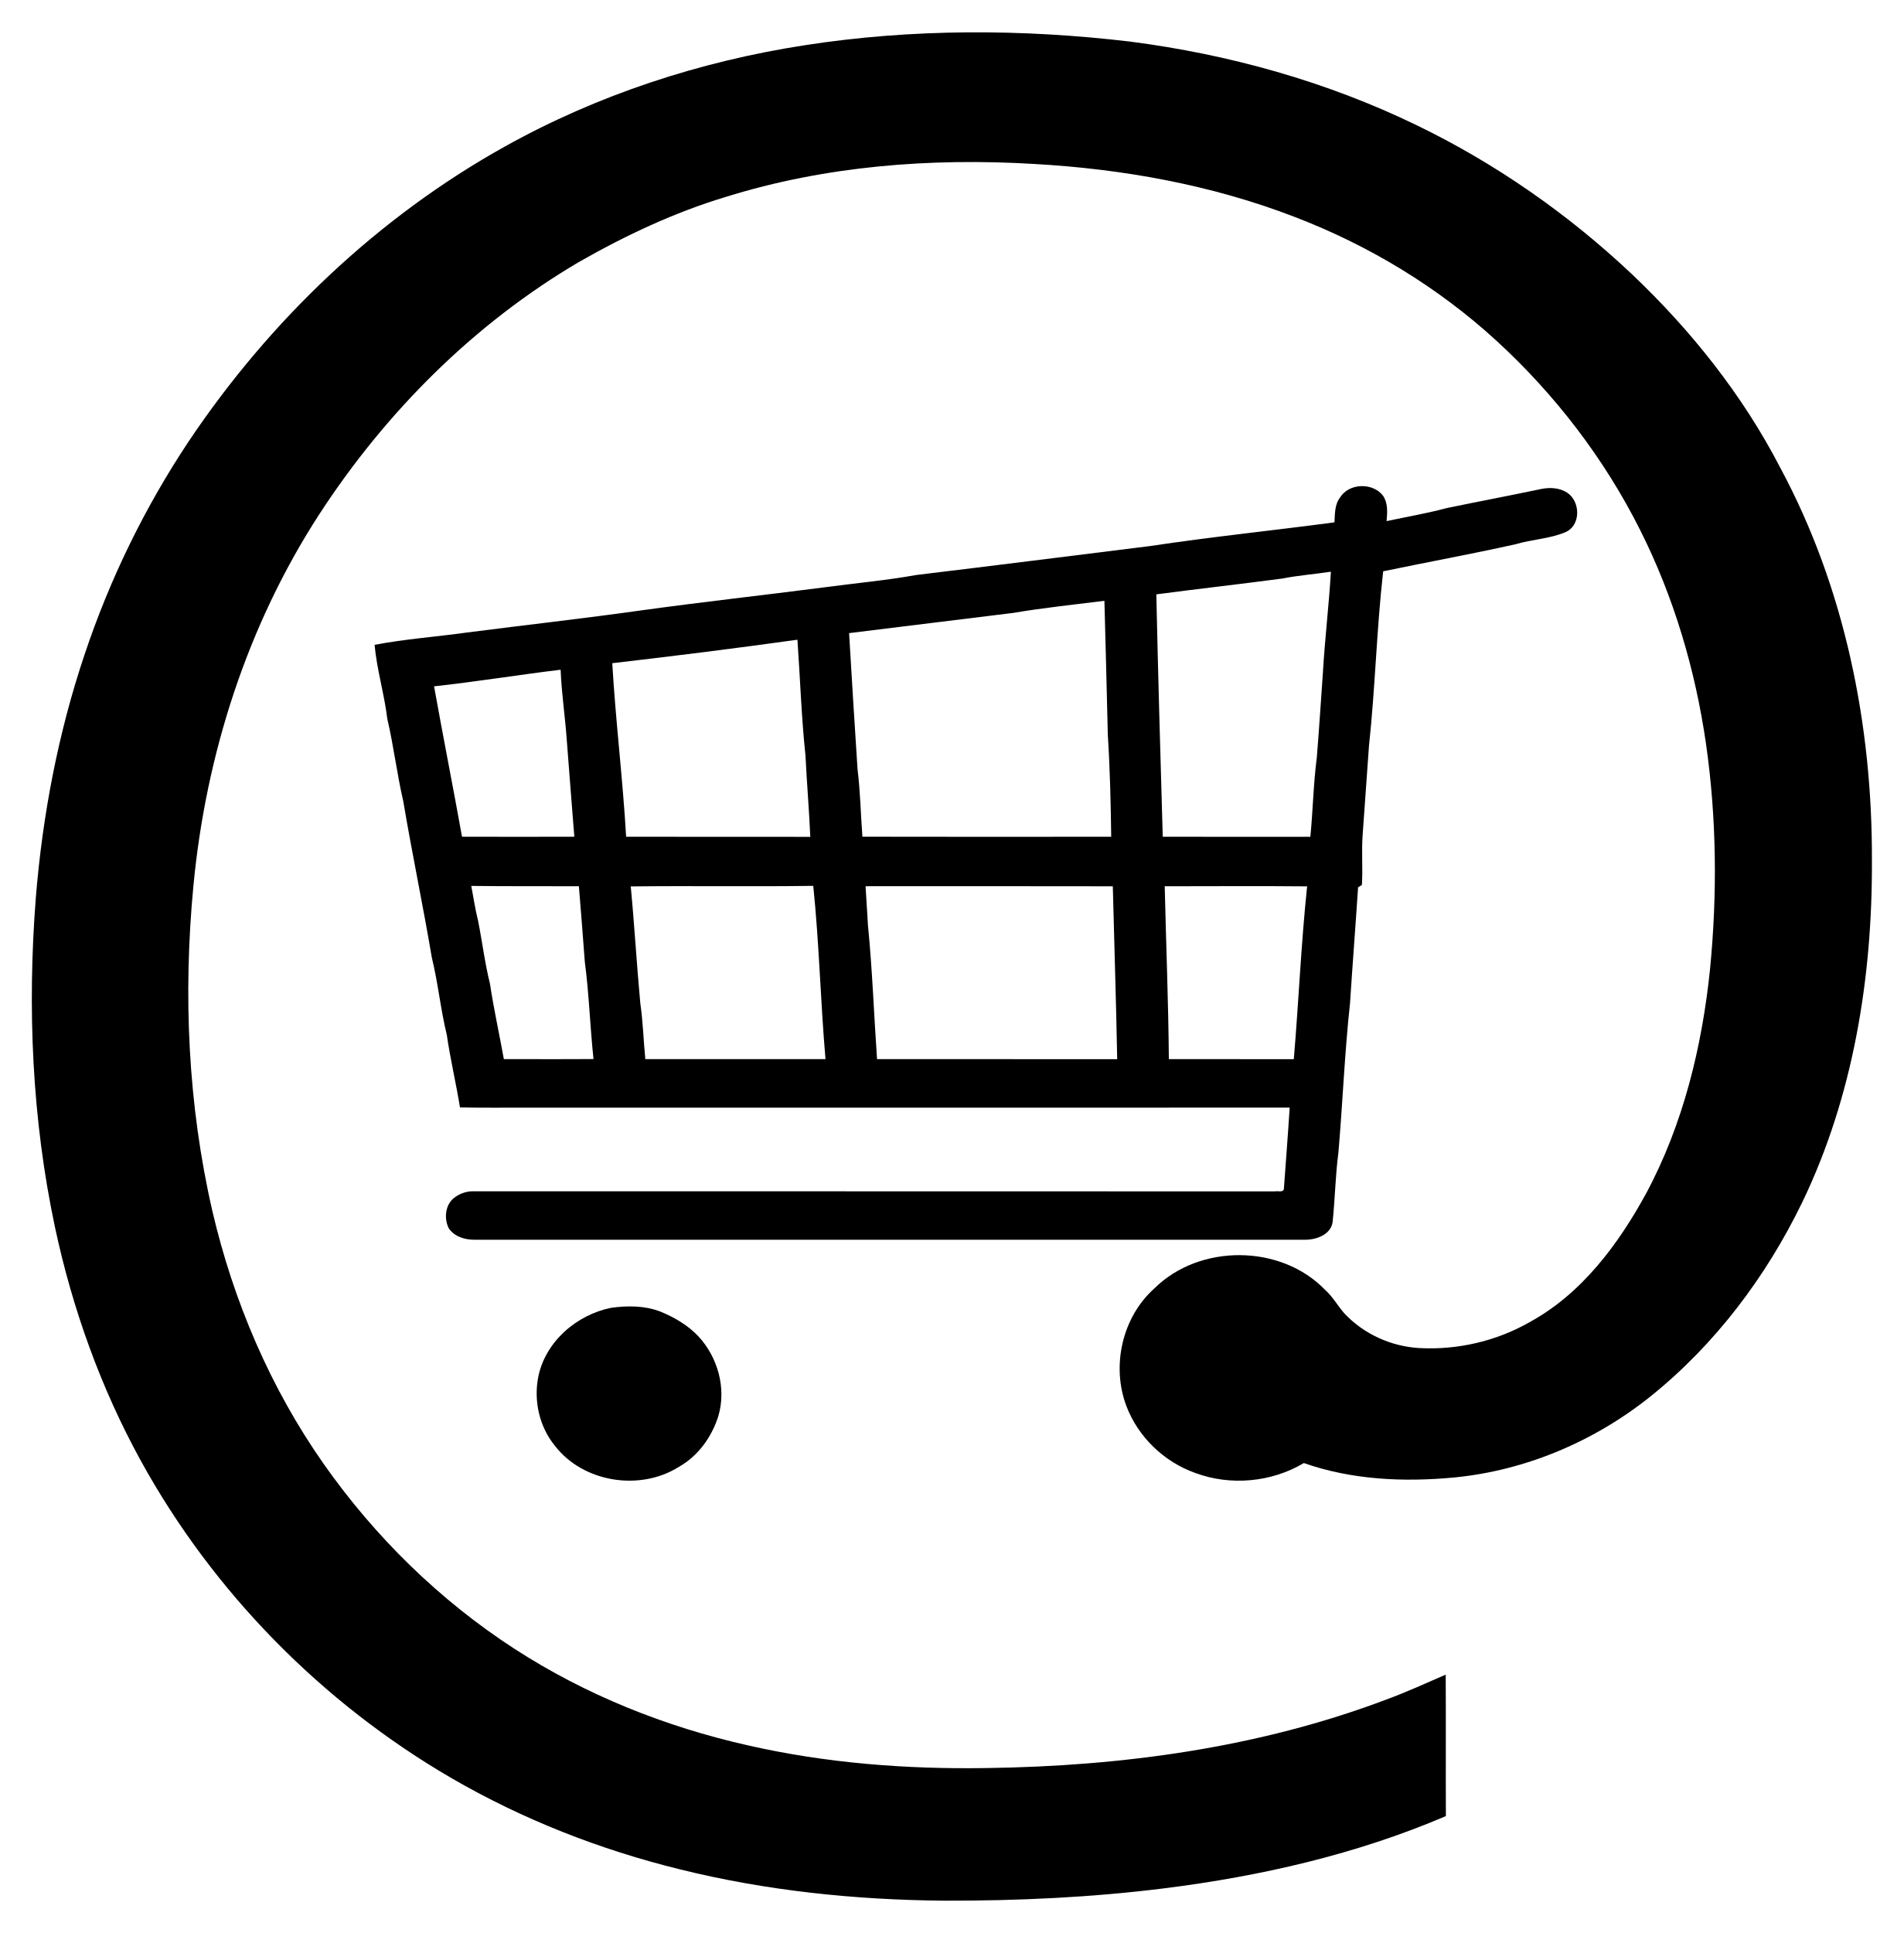
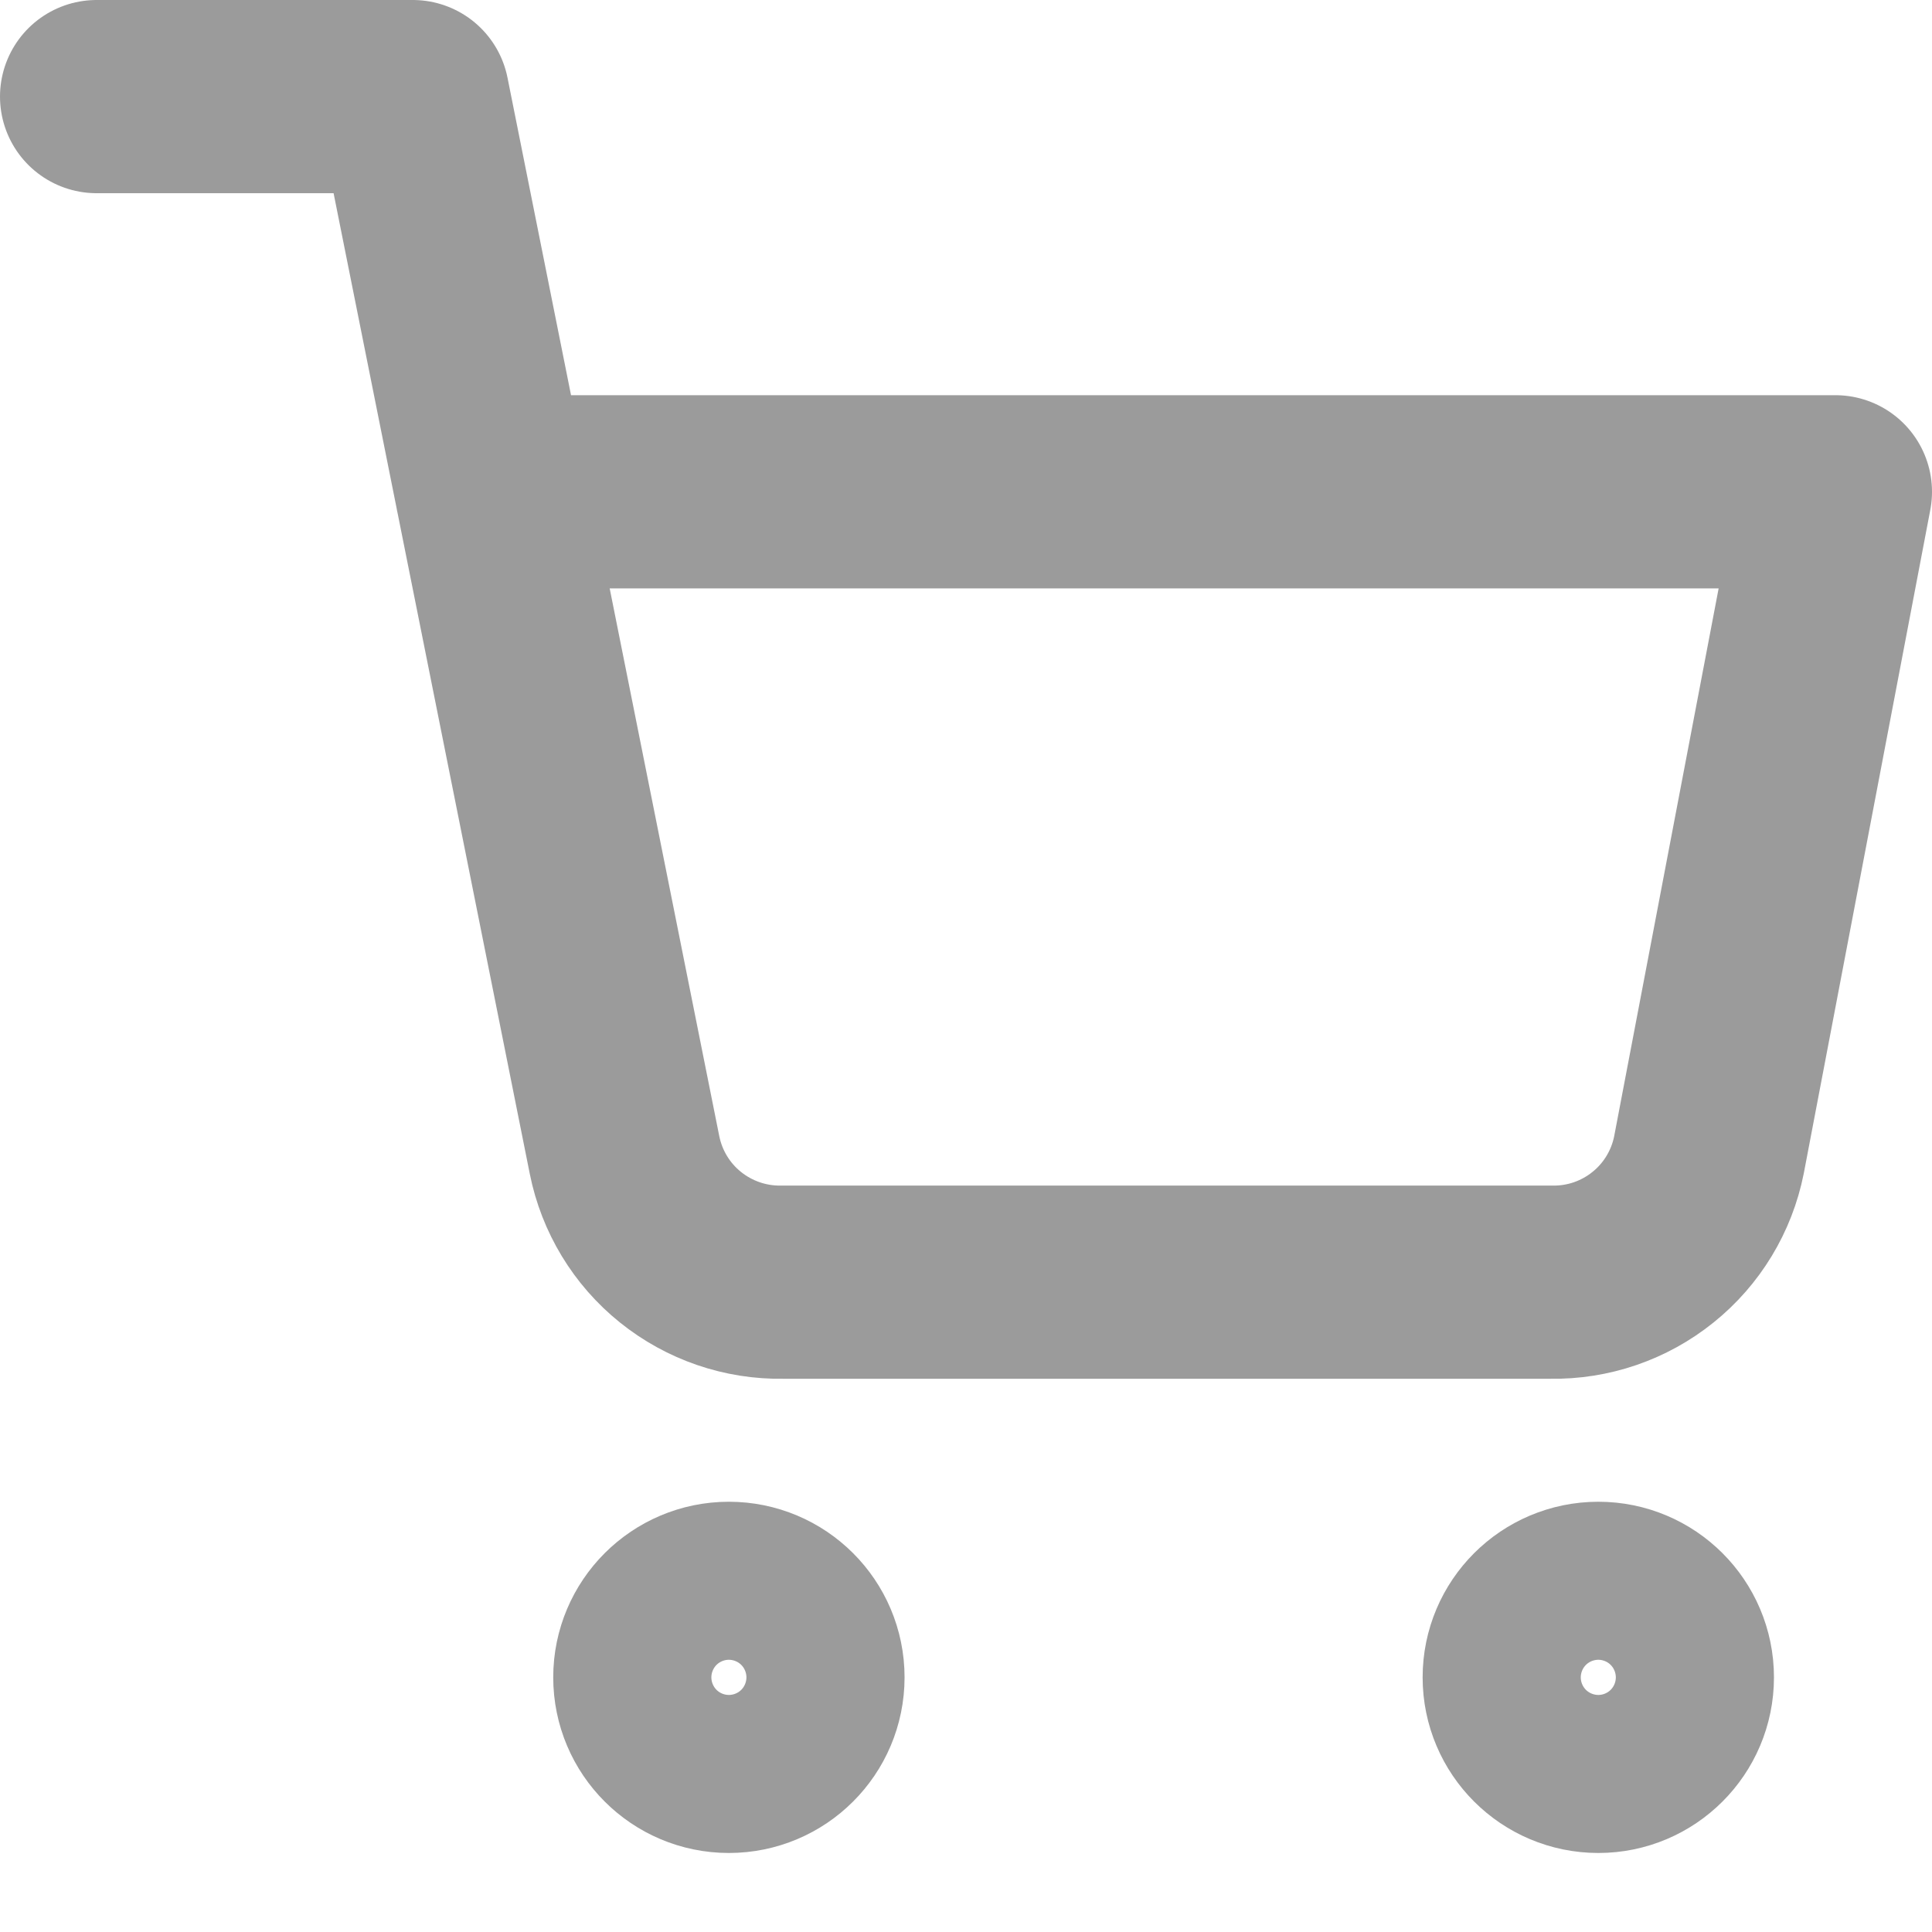
- <svg xmlns="http://www.w3.org/2000/svg" version="1.1" id="Layer_1" x="0px" y="0px" viewBox="217.035 30.611 830.312 842.893" enable-background="new 217.035 30.611 830.312 842.893" xml:space="preserve">
-   <g id="_x23_000000ff">
-     <path d="M567.9,50.35c46.97-7.3,94.93-7.18,142.08-1.6c43.16,5.58,85.65,17.42,124.86,36.43c34.43,16.65,66.17,38.77,93.97,65.01   c25.81,24.49,48.33,52.76,64.7,84.42c28.14,52.34,40.19,112.24,39.95,171.36c0.22,50.98-8.15,102.8-30.43,149   c-15.68,32.29-37.82,61.75-65.85,84.32c-24.53,19.74-54.68,32.59-86.09,35.6c-21.88,2.05-44.5,1.03-65.39-6.31   c-14.13,8.42-32.01,10.05-47.42,4.3c-13.55-4.81-24.87-15.67-29.97-29.14c-6.64-17.51-1.83-38.82,12.23-51.34   c19.63-19.47,55.1-19.33,74.37,0.61c3.42,3.01,5.58,7.09,8.6,10.46c8.43,8.92,20.32,14.27,32.56,14.97   c16.67,0.9,33.61-3.01,48.11-11.31c22.7-12.38,38.68-33.9,50.84-56.18c16.17-30.19,24.39-64.06,27.86-97.96   c3.16-32.57,2.86-65.56-1.77-97.97c-4.67-32.34-14.04-64.09-28.75-93.31c-15.56-31.02-37.03-59.02-62.59-82.46   c-25.55-23.43-55.71-41.66-88.05-54.04c-36.28-13.99-74.98-20.94-113.71-23.11c-45.16-2.69-91.07,0.85-134.41,14.37   c-22.37,6.73-43.62,16.74-63.88,28.28c-45.8,26.89-84.32,65.43-113.24,109.82c-31.53,48.48-49.67,105.01-55.1,162.43   c-4.5,47.21-2.39,95.25,8.24,141.53c9.16,39.35,25.28,77.21,48.52,110.33c22.34,31.83,50.63,59.56,83.29,80.73   c31.01,20.1,65.83,34.01,101.84,42.1c33.98,7.75,68.96,10.43,103.75,9.89c59.24-0.78,119.01-8.84,174.65-29.88   c8.8-3.22,17.31-7.14,25.9-10.85c0.13,20.56-0.02,41.12,0.08,61.68C808.66,839.19,766.96,848.73,725,854   c-31.84,4-63.94,5.48-96.01,5.41c-38.88-0.32-77.86-4.32-115.64-13.72c-34.73-8.55-68.38-21.72-99.34-39.68   c-56.52-32.84-104.07-81.16-135.58-138.47c-17.46-31.77-29.81-66.24-37.39-101.67c-10.04-47.2-12.14-95.89-8.37-143.93   c2.93-36,9.76-71.75,21.28-106c10.93-32.72,26.18-63.98,45.28-92.71c35.31-52.75,82.56-97.89,138.14-128.81   C477.72,71.95,522.29,57.39,567.9,50.35z" />
-     <path d="M801.5,247.54c3.92-6.35,14.31-6.6,18.76-0.74c2.17,3.24,1.88,7.35,1.52,11.05c8.71-1.87,17.51-3.36,26.12-5.66   c13.7-2.86,27.46-5.42,41.15-8.32c3.83-0.8,8.1-0.64,11.48,1.56c5.87,3.84,6.1,14.38-0.84,17.28c-6.87,2.88-14.54,3.08-21.66,5.22   c-19.17,4.28-38.51,7.79-57.73,11.8c-2.88,25.33-3.46,50.86-6.2,76.2c-0.91,13.08-1.88,26.16-2.79,39.25   c-0.47,7.1,0.15,14.24-0.29,21.34c-0.42,0.25-1.25,0.76-1.67,1.01c-1.1,16.84-2.42,33.67-3.51,50.52   c-2.36,21.62-3.19,43.39-5.06,65.06c-1.33,10.1-1.47,20.32-2.54,30.44c-0.83,5.56-7.34,7.75-12.26,7.66   c-120.64,0-241.28-0.01-361.92,0c-4.19,0.05-8.82-1.34-11.27-4.94c-2.25-4.38-1.57-10.71,2.71-13.62c2.42-1.81,5.44-2.69,8.45-2.57   c116.34,0.06,232.69-0.04,349.03,0.05c1.21-0.32,3.89,0.66,4.02-1.22c0.84-11.77,1.78-23.55,2.52-35.33   c-109.51,0.06-219.02,0.01-328.53,0.02c-11.12-0.06-22.23,0.13-33.34-0.09c-1.7-10.58-4.22-21.01-5.74-31.62   c-2.72-11.14-3.81-22.6-6.54-33.74c-3.85-22.79-8.62-45.4-12.46-68.2c-2.76-11.89-4.18-24.04-6.96-35.92   c-1.3-10.85-4.56-21.36-5.54-32.24c13.36-2.55,26.99-3.5,40.46-5.39c25.32-3.27,50.72-6.08,76-9.65   c26.58-3.67,53.26-6.61,79.87-10.05c13.36-1.8,26.81-3,40.08-5.38c33.9-4.08,67.78-8.37,101.66-12.58   c26.77-4.04,53.74-6.78,80.58-10.36C799.26,254.68,799.11,250.64,801.5,247.54 M776.11,282.91c-18.23,2.43-36.52,4.46-54.75,6.87   c0.75,35.24,1.79,70.47,2.8,105.7c21.46,0.06,42.92,0,64.38,0.03c1.13-11.5,1.31-23.08,2.81-34.54c1-12.34,1.79-24.7,2.66-37.04   c0.85-14.71,2.62-29.33,3.49-44.03C790.38,280.99,783.18,281.52,776.11,282.91 M658.97,297.87c-23.88,2.88-47.73,5.93-71.61,8.82   c1.14,19.76,2.41,39.52,3.68,59.27c1.21,9.79,1.39,19.67,2.13,29.5c36.17,0.09,72.34,0.04,108.51,0.02   c-0.19-14.83-0.54-29.68-1.48-44.48c-0.41-19.47-1-38.94-1.48-58.41C685.46,294.27,672.15,295.63,658.97,297.87 M484.07,319.8   c1.47,25.28,4.59,50.41,6.05,75.69c26.77,0.03,53.54-0.02,80.32,0.03c-0.52-11.82-1.52-23.61-2.1-35.43   c-1.78-16.79-2.32-33.69-3.51-50.53C537.96,313.31,511.03,316.68,484.07,319.8 M406.35,329.89c3.92,21.89,8.26,43.7,12.19,65.58   c16.32,0.05,32.65,0.05,48.98,0c-1.16-14.14-2.19-28.29-3.31-42.43c-0.71-10.15-2.28-20.22-2.66-30.39   C443.12,324.88,424.81,327.88,406.35,329.89 M422.57,416.92c0.97,4.98,1.67,10.01,2.92,14.93c1.86,9.22,2.97,18.59,5.24,27.74   c1.67,11.02,4.08,21.9,6.06,32.86c13.04-0.02,26.07,0.07,39.1-0.04c-1.52-14.13-1.93-28.37-3.8-42.46   c-0.84-10.97-1.65-21.93-2.58-32.89C453.86,416.99,438.22,417.12,422.57,416.92 M492.13,417.14c1.62,16.97,2.59,33.99,4.17,50.96   c1.18,8.08,1.38,16.25,2.19,24.36c26.19-0.01,52.38,0.01,78.58-0.01c-2.18-25.15-2.74-50.44-5.34-75.56   C545.21,417.28,518.66,416.82,492.13,417.14 M594.55,417.05c0.28,5.63,0.76,11.25,1.02,16.88c1.94,19.45,2.62,39.01,3.98,58.52   c34.92,0.03,69.83-0.02,104.74,0.03c-0.45-25.14-1.3-50.27-1.91-75.4C666.43,417,630.5,417.05,594.55,417.05 M725.02,417.07   c0.57,25.13,1.6,50.25,1.8,75.38c18.16,0.03,36.33-0.02,54.5,0.03c2.13-25.11,3.17-50.31,5.81-75.37   C766.43,416.91,745.72,417.07,725.02,417.07z" />
-     <path d="M483.57,600.89c7.05-0.98,14.5-0.99,21.25,1.55c6.24,2.52,12.19,6,16.86,10.92c8.45,9.17,12.23,22.68,8.64,34.78   c-2.85,9.07-8.78,17.33-17.14,22.07c-17.01,10.75-41.76,6.88-54.14-9.17c-6.82-8.36-9.32-19.69-7.21-30.21   C455,615.55,468.57,603.91,483.57,600.89z" />
-   </g>
+ <svg xmlns="http://www.w3.org/2000/svg" width="20" height="20" viewBox="0 0 20 20" fill="none">
+   <path d="M7.545 18.182C7.997 18.182 8.364 17.816 8.364 17.364C8.364 16.912 7.997 16.546 7.545 16.546C7.094 16.546 6.727 16.912 6.727 17.364C6.727 17.816 7.094 18.182 7.545 18.182Z" stroke="#9B9B9B" stroke-width="2" stroke-linecap="round" stroke-linejoin="round" />
+   <path d="M16.546 18.182C16.997 18.182 17.364 17.816 17.364 17.364C17.364 16.912 16.997 16.546 16.546 16.546C16.094 16.546 15.727 16.912 15.727 17.364C15.727 17.816 16.094 18.182 16.546 18.182Z" stroke="#9B9B9B" stroke-width="2" stroke-linecap="round" stroke-linejoin="round" />
+   <path d="M1 1H4.273L6.465 11.956C6.54 12.332 6.745 12.671 7.044 12.911C7.344 13.152 7.718 13.28 8.102 13.273H16.055C16.439 13.28 16.813 13.152 17.112 12.911C17.411 12.671 17.616 12.332 17.691 11.956L19 5.091H5.091" stroke="#9B9B9B" stroke-width="2" stroke-linecap="round" stroke-linejoin="round" />
</svg>
